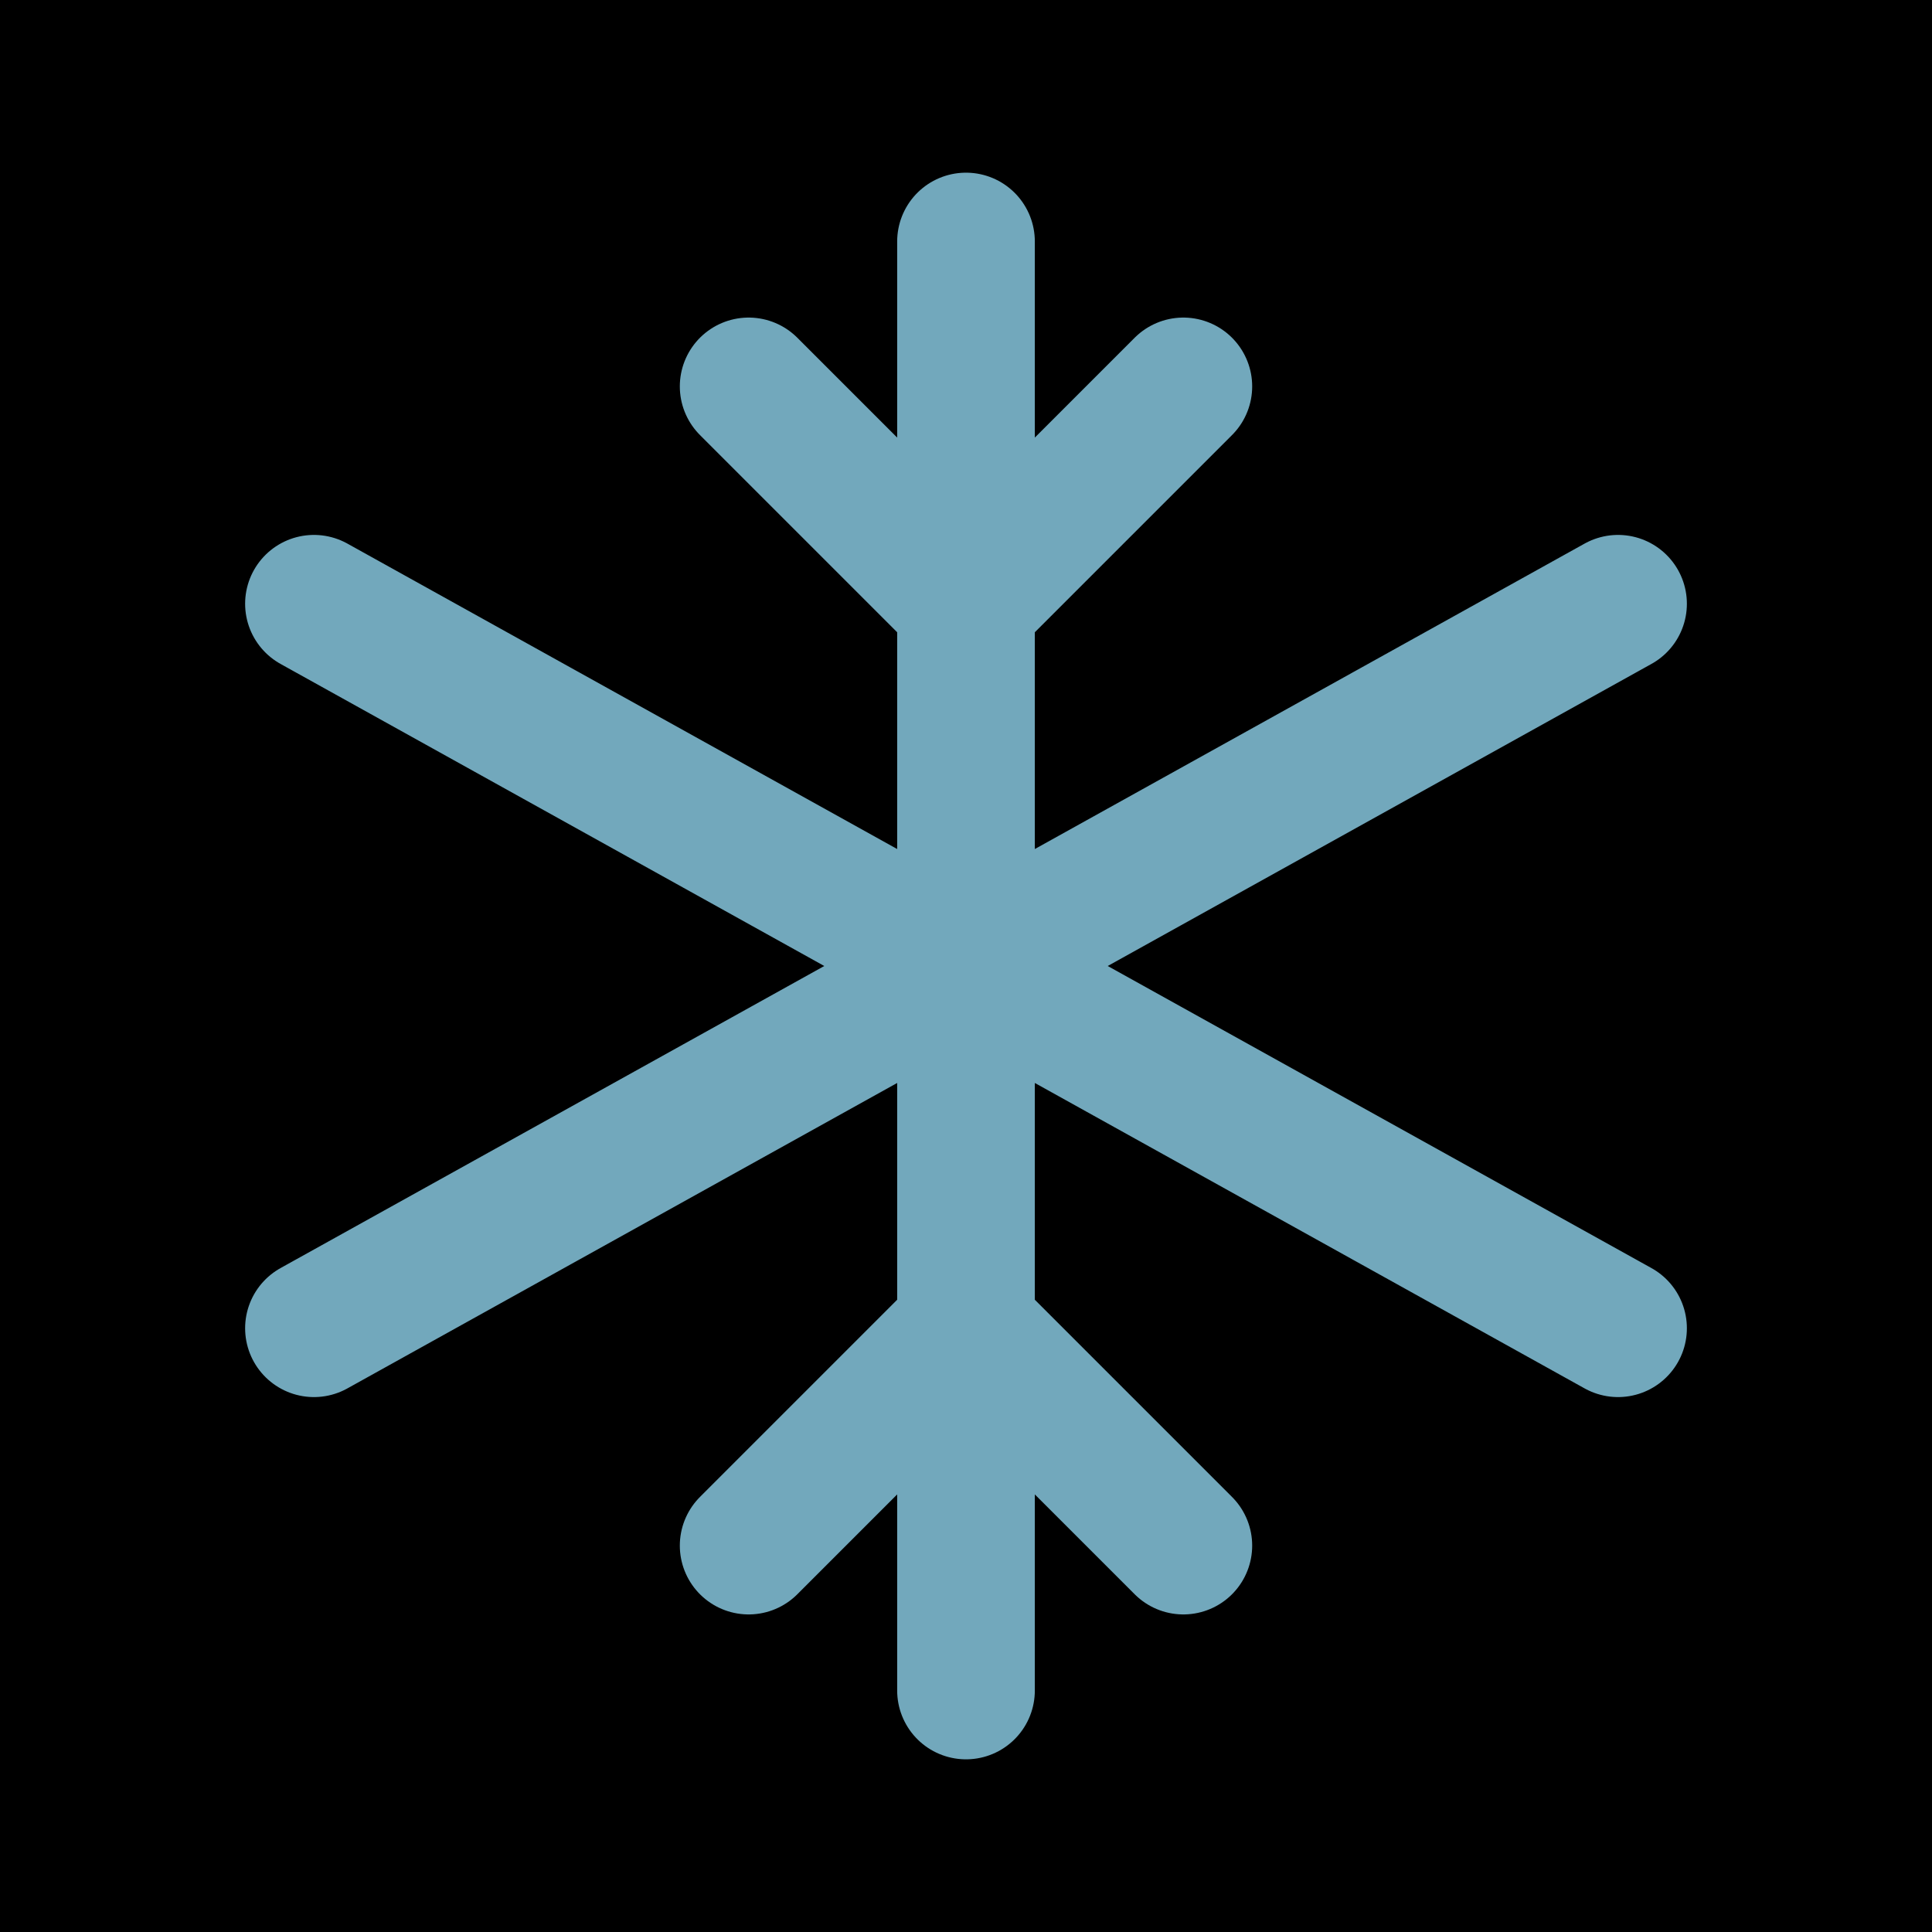
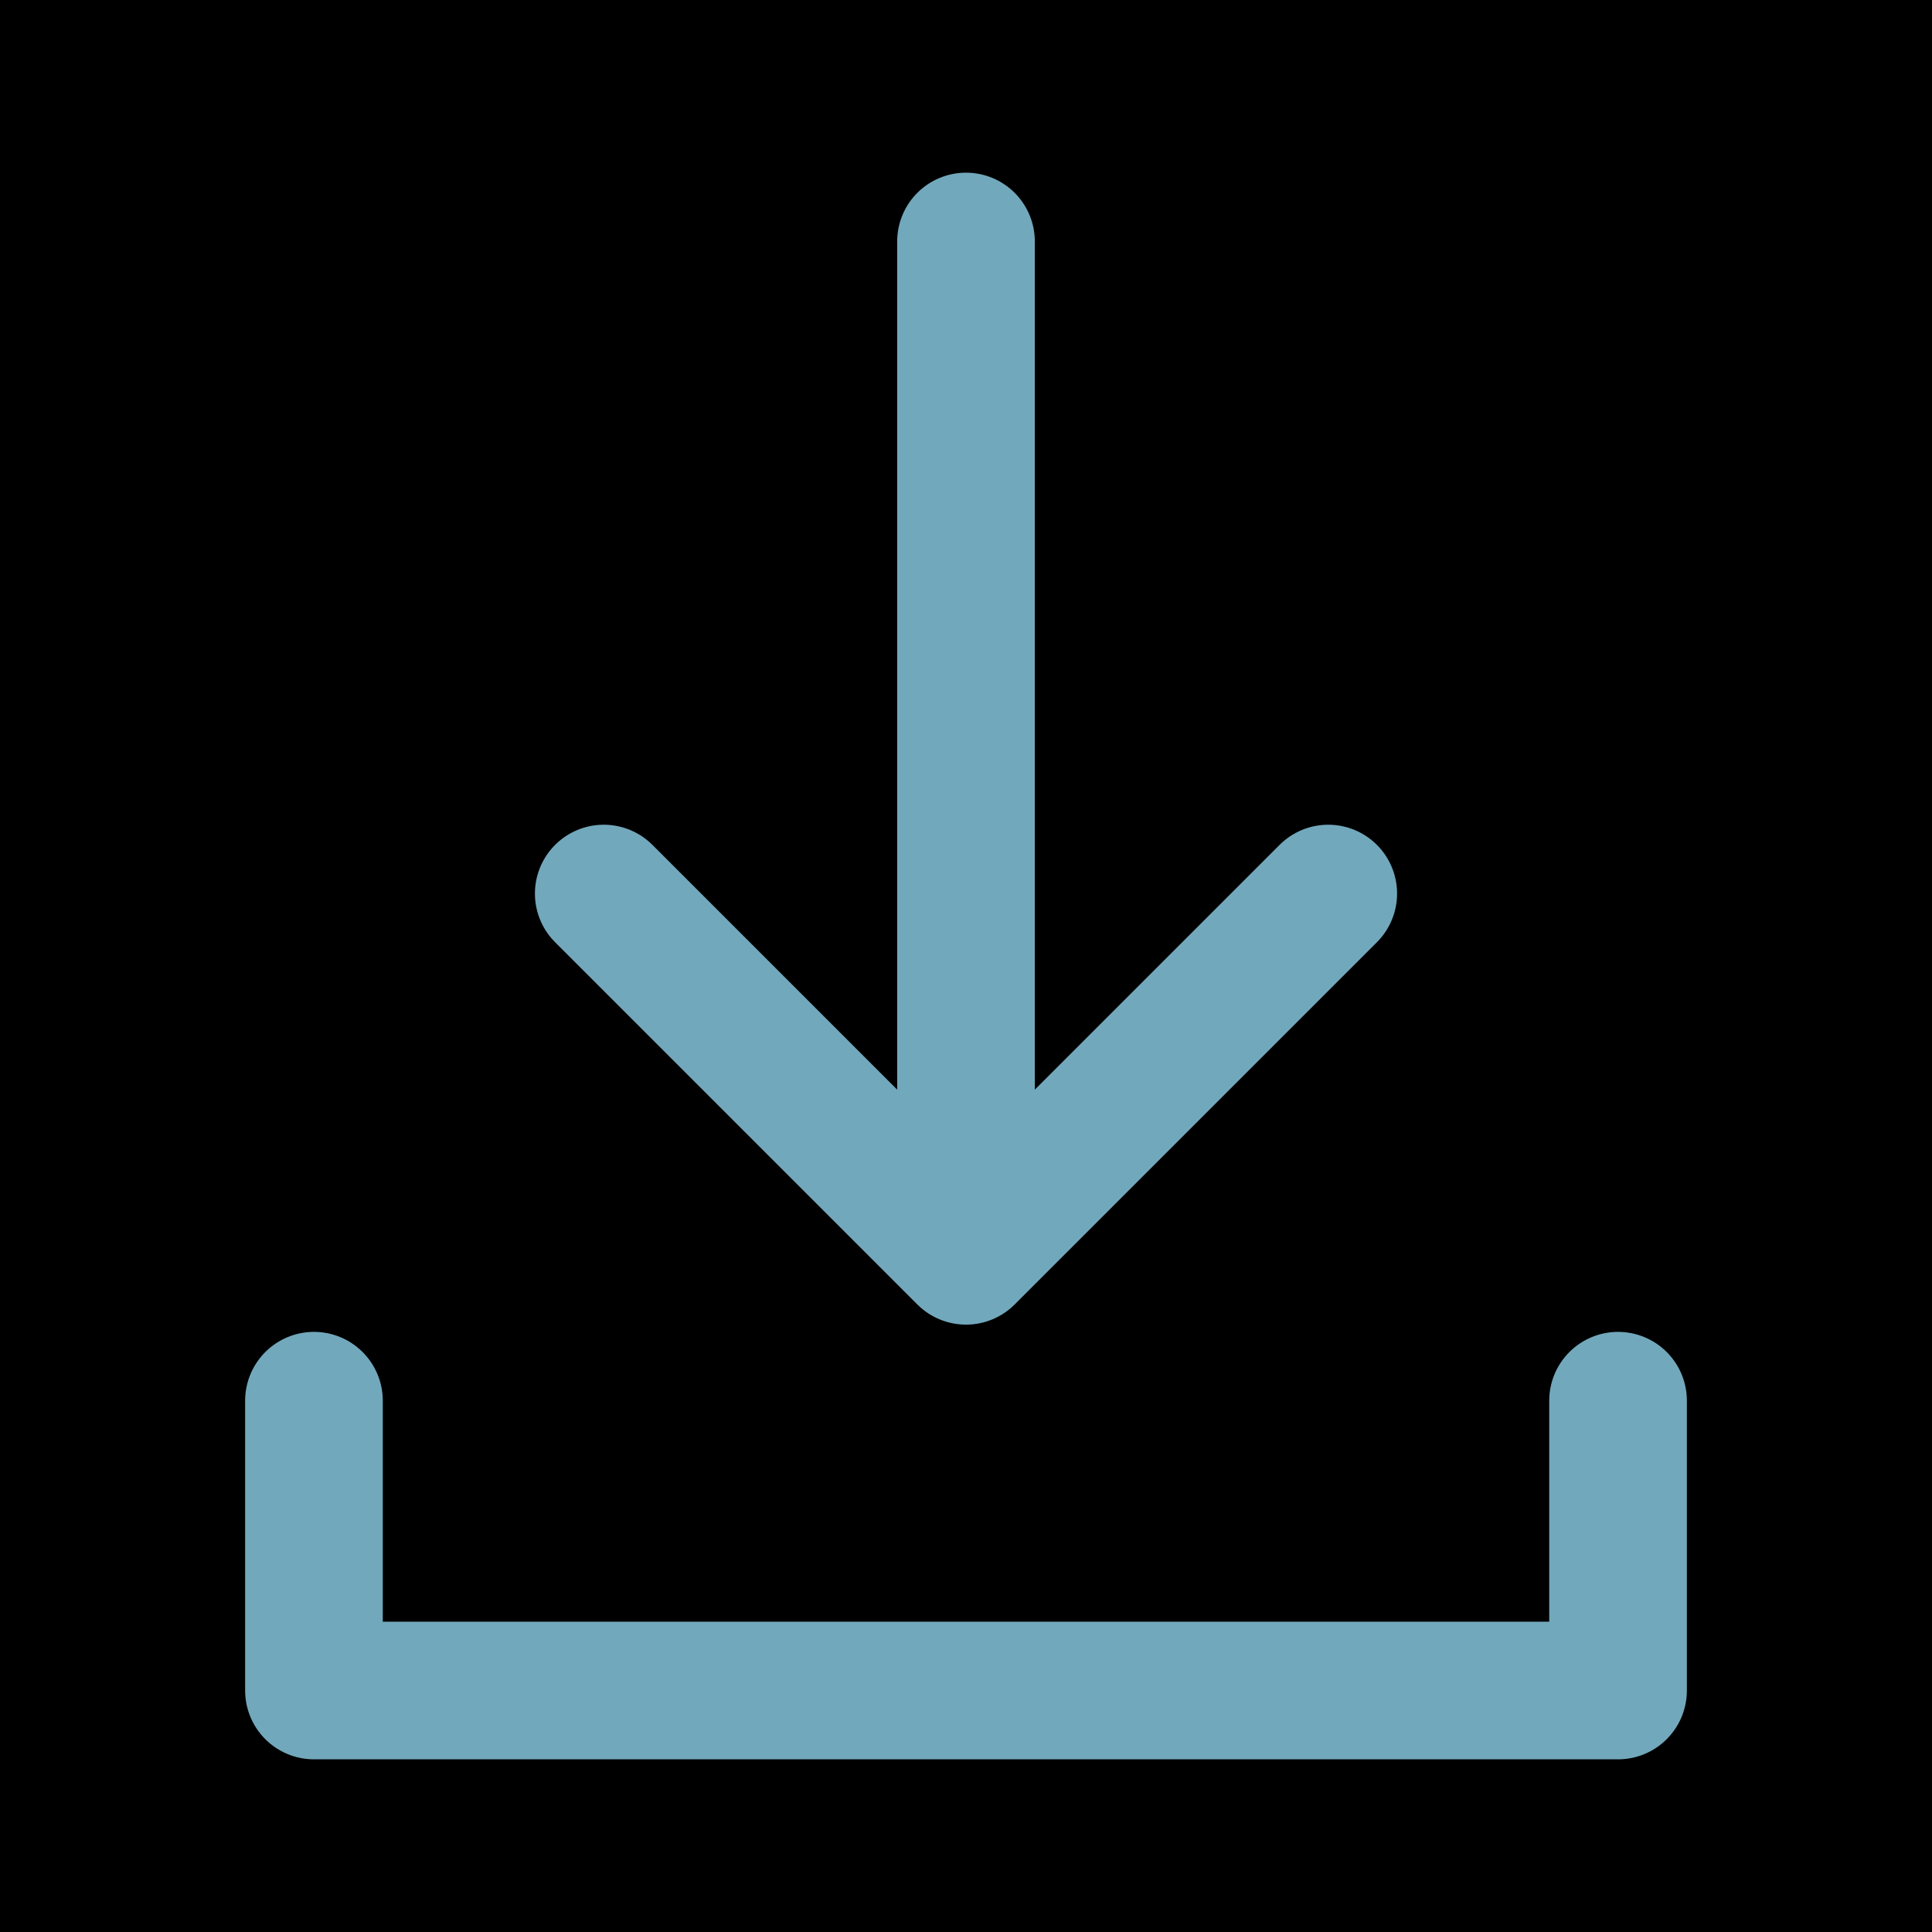
<svg xmlns="http://www.w3.org/2000/svg" width="20" height="20" viewBox="0 0 20 20">
  <defs>
    <linearGradient id="petrel" x1="0" y1="0" x2="24" y2="24" gradientUnits="userSpaceOnUse">
      <stop stop-color="#72a8bc" />
      <stop offset="1" stop-color="#72a8bc" />
    </linearGradient>
  </defs>
  <rect width="20" height="20" fill="#000000" />
  <g transform="translate(1.0,1.0) scale(0.75)" stroke="url(#petrel)" stroke-width="1.9" stroke-linecap="round" stroke-linejoin="round" fill="none" color="#72a8bc">
-     <path d="M12 2v20M3 7l18 10M3 17L21 7M9 4l3 3 3-3M9 20l3-3 3 3" />
+     <path d="M12 2v14M7 11l5 5 5-5M3 18v4h18v-4" />
  </g>
</svg>
